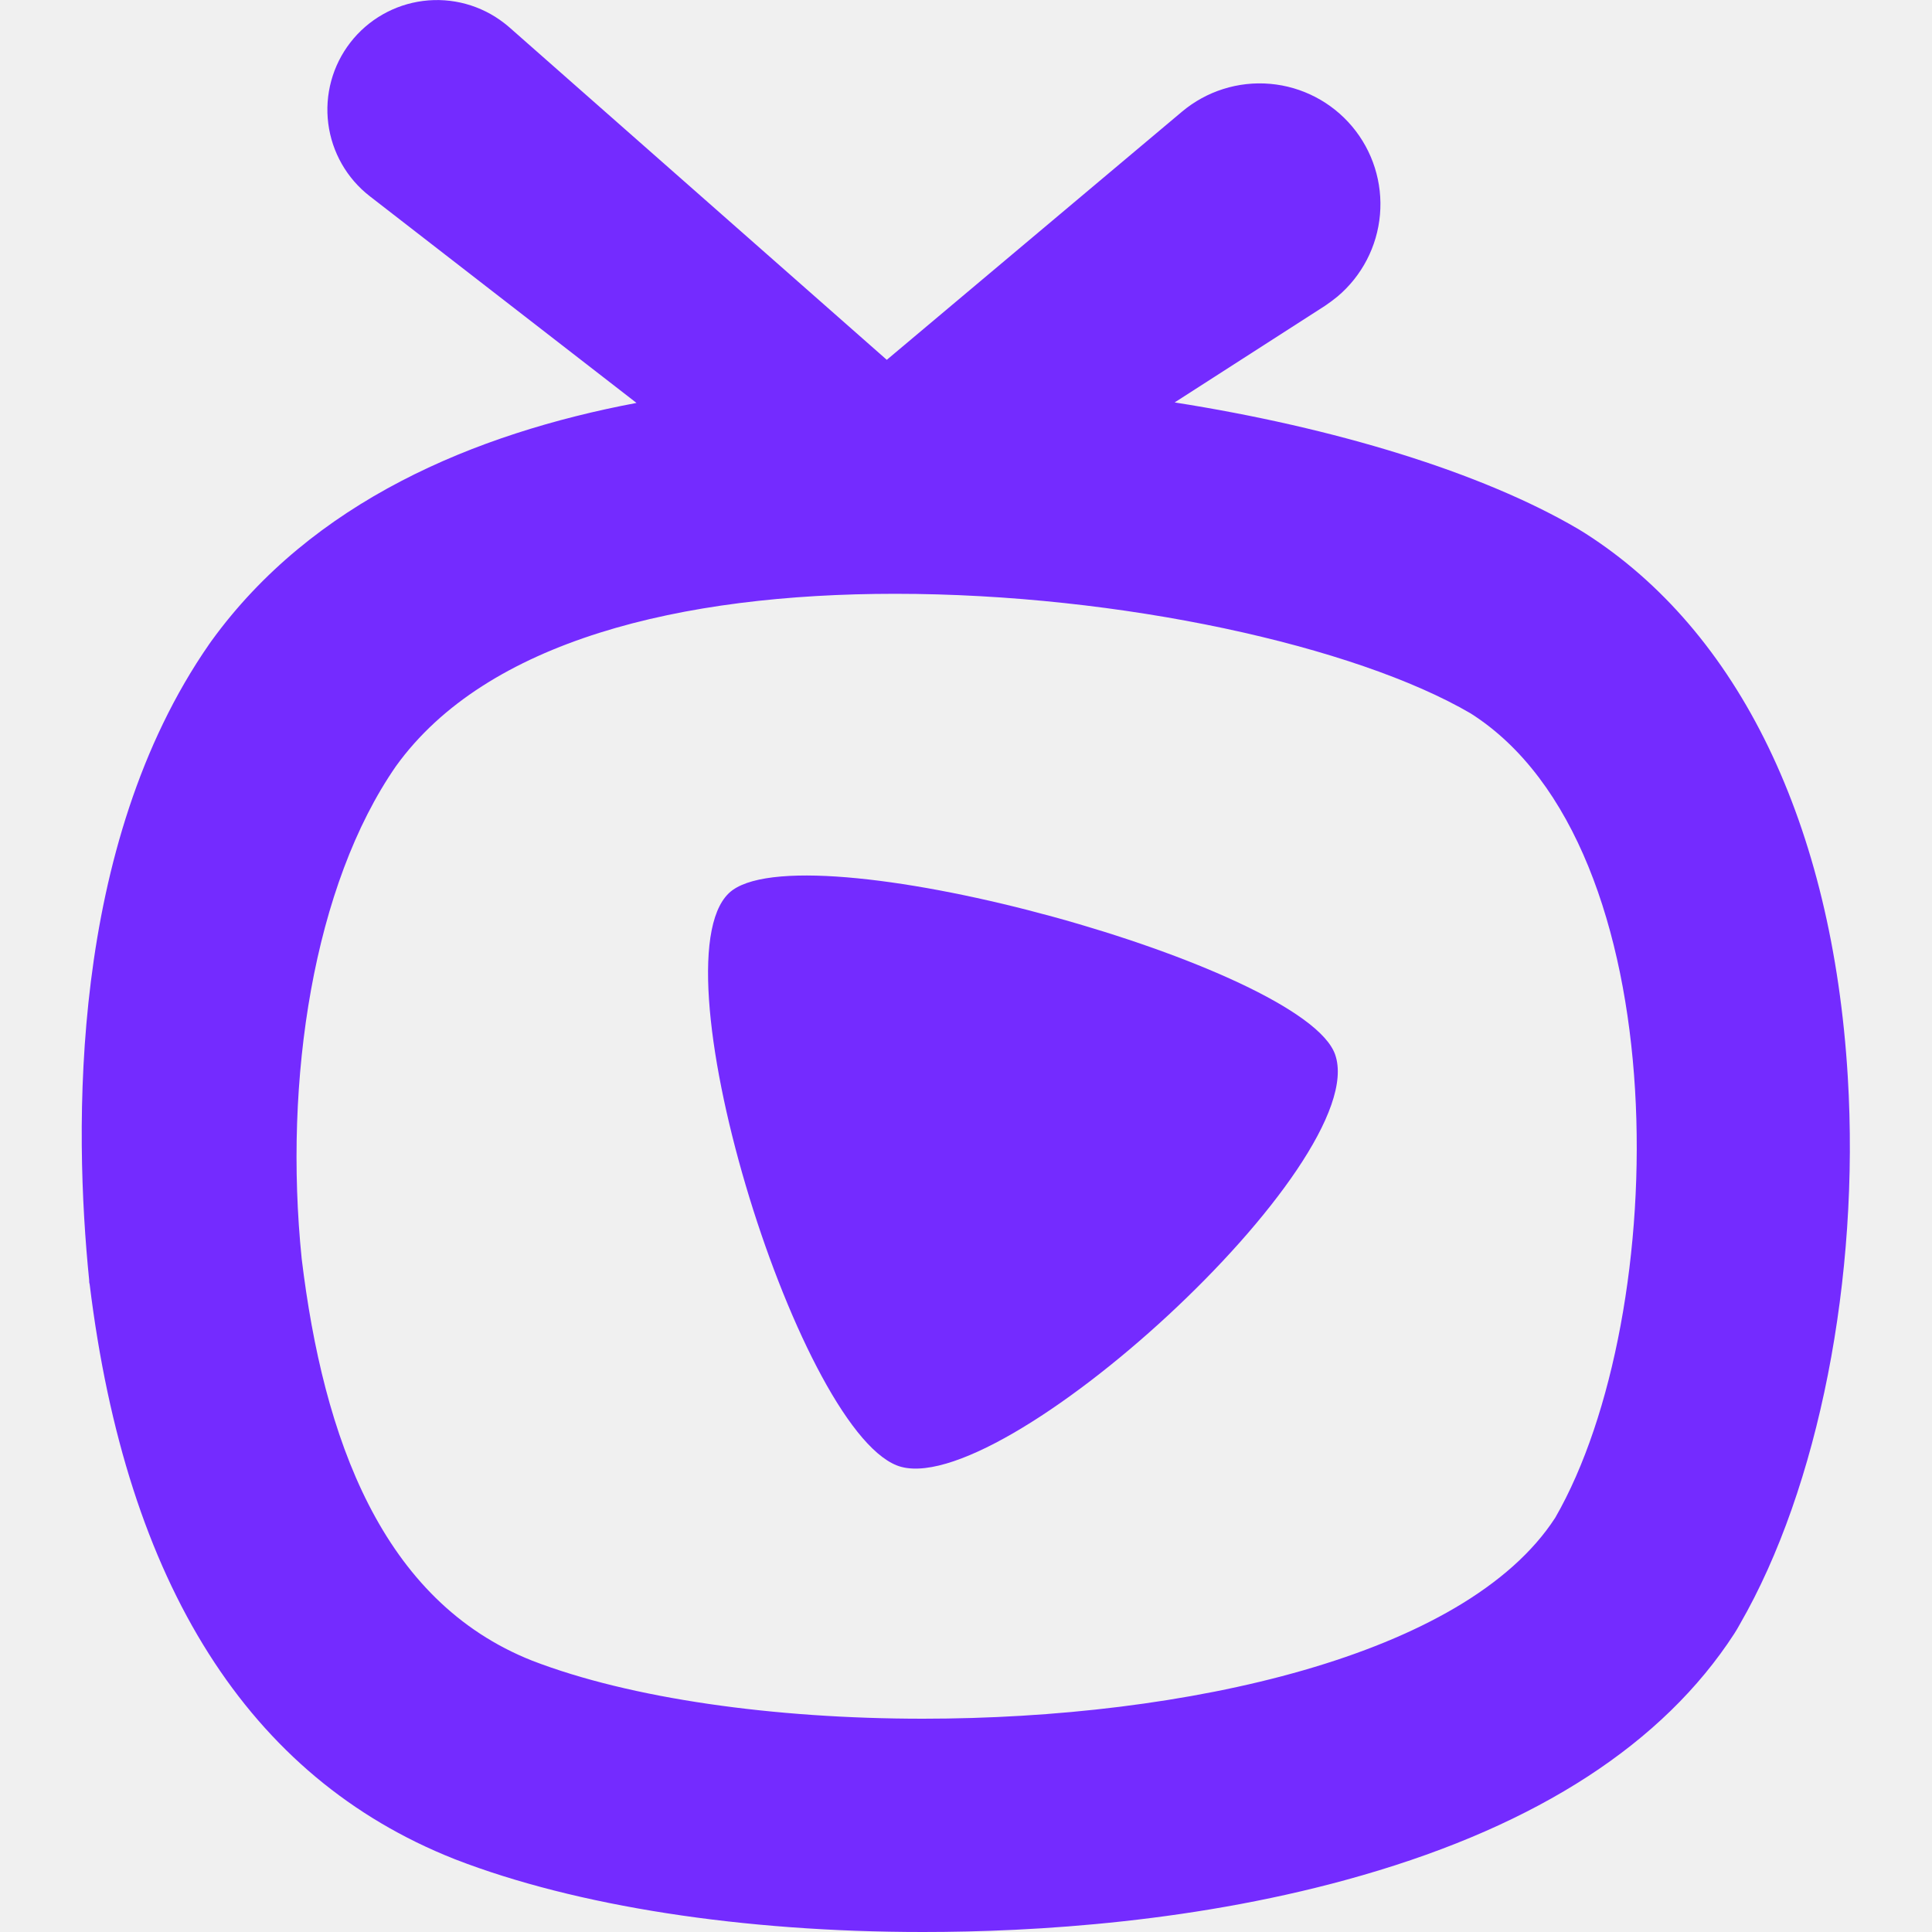
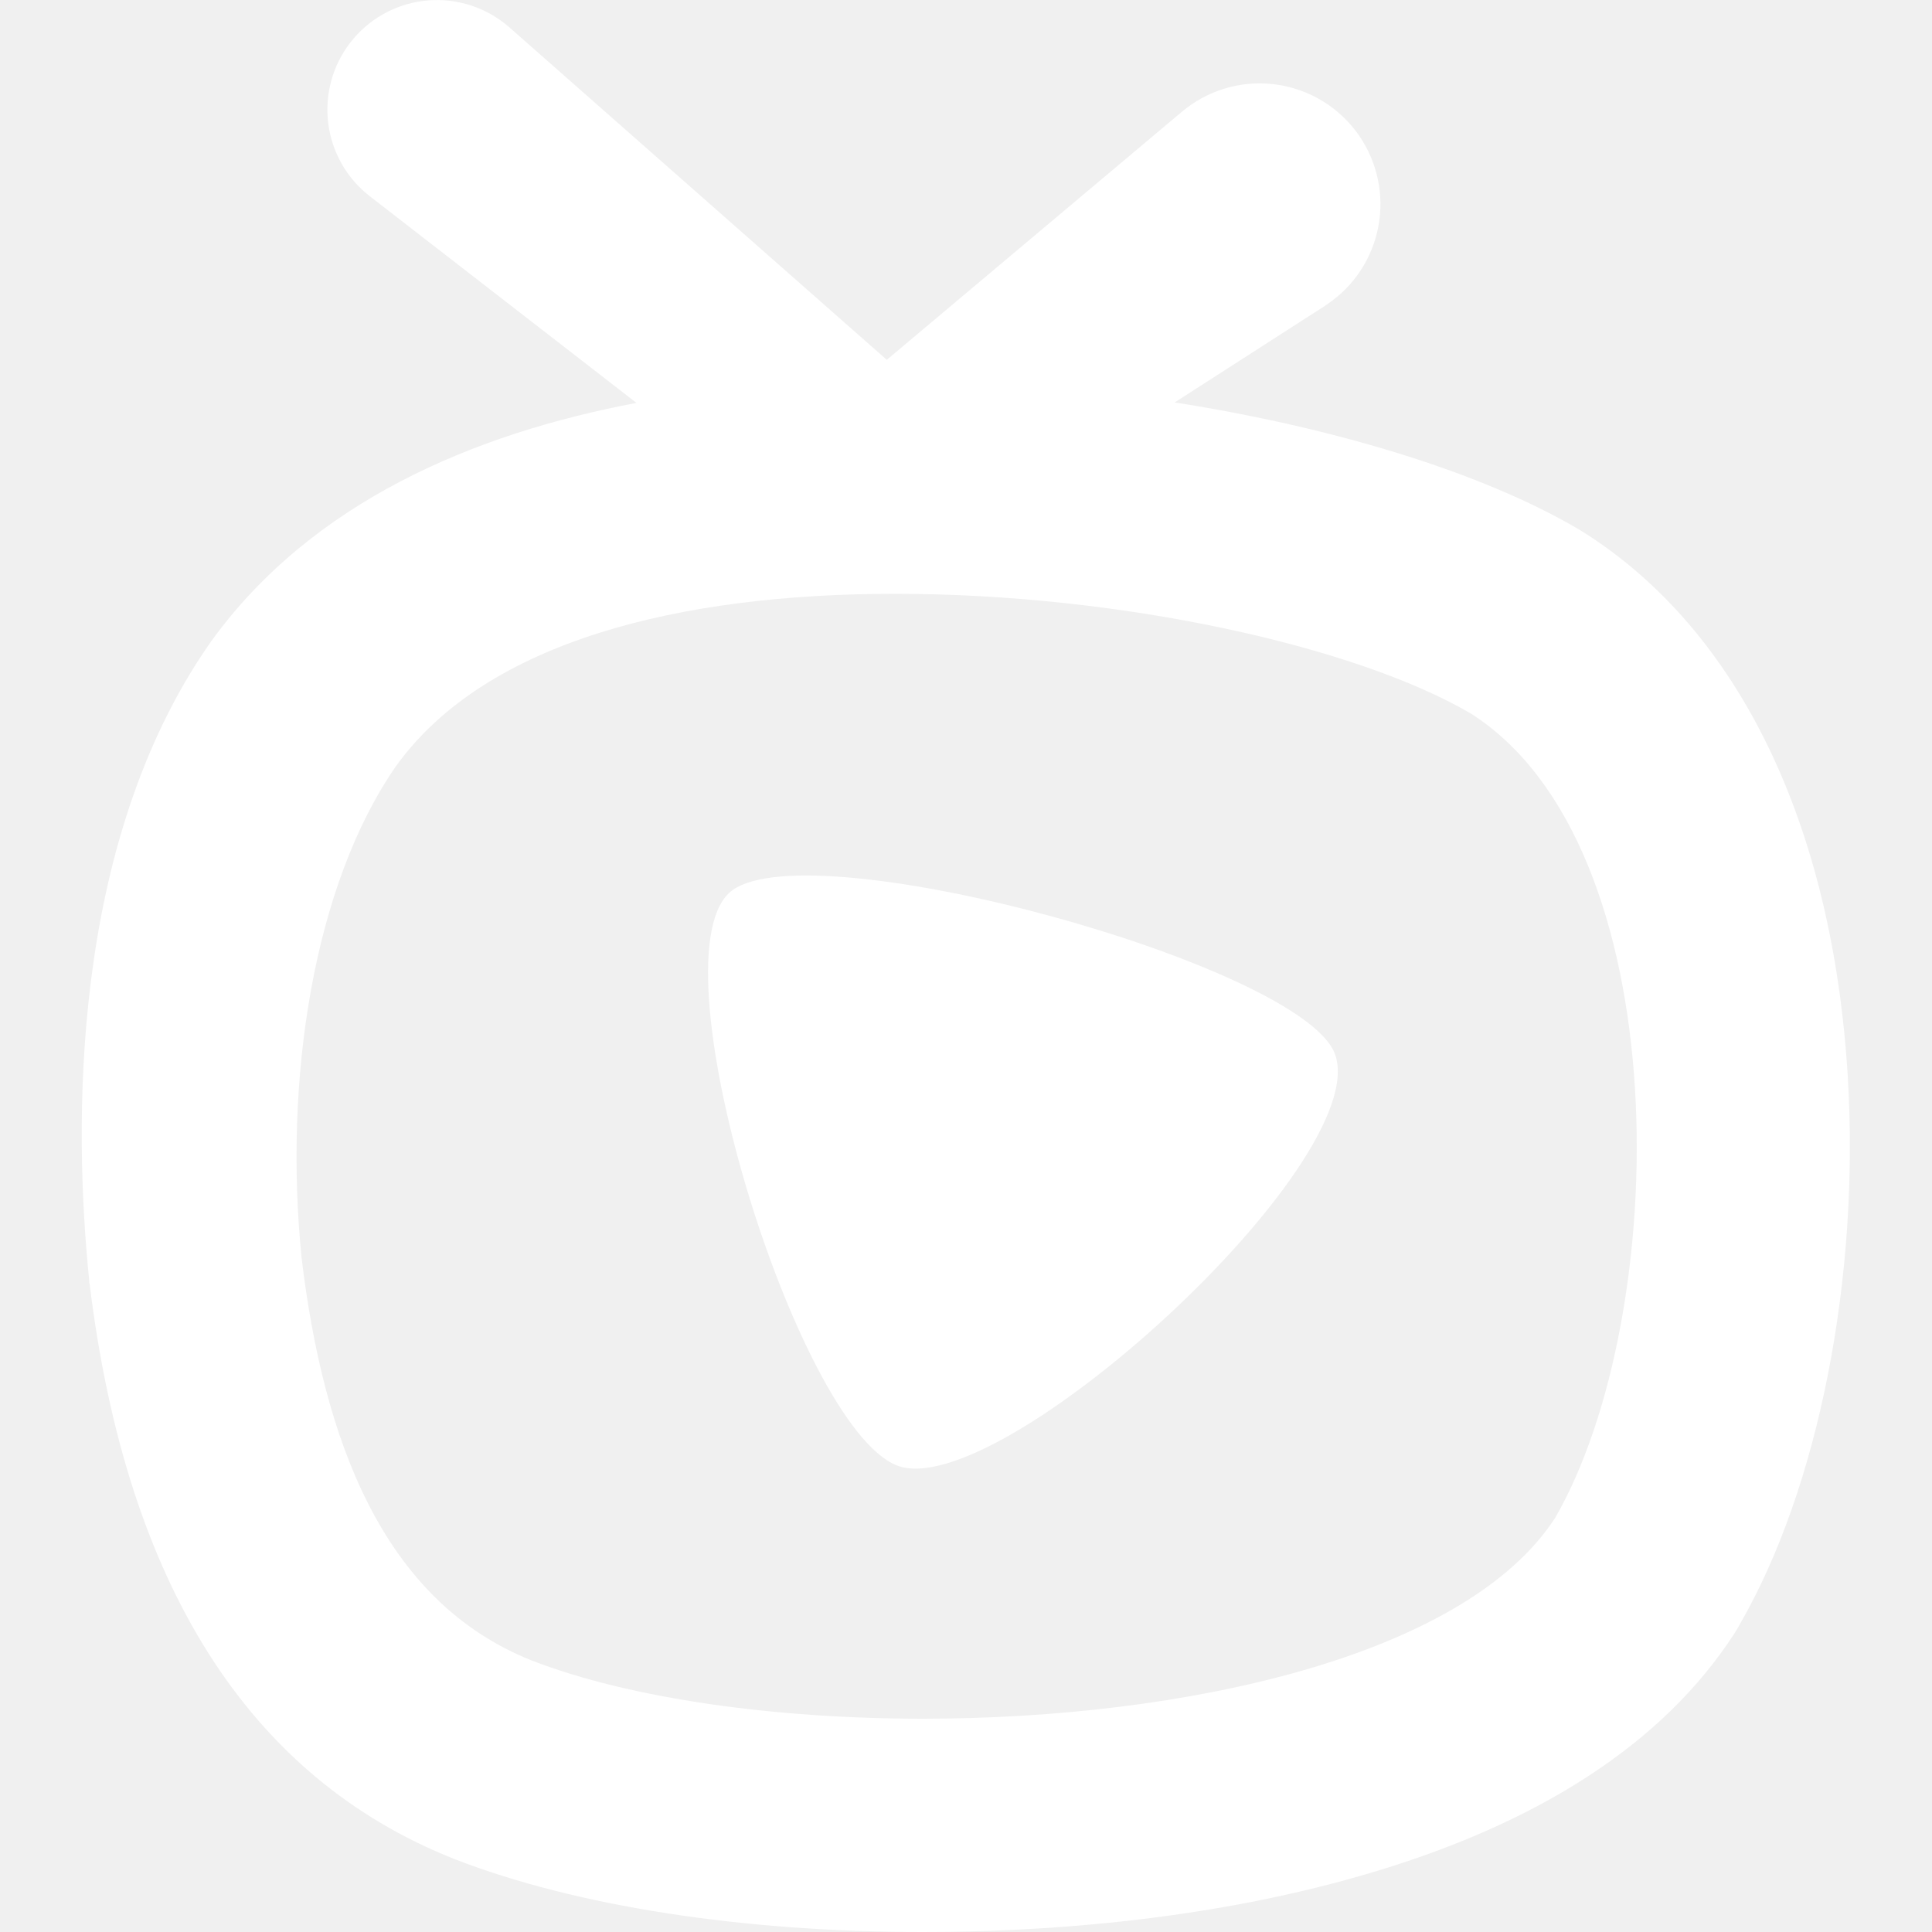
<svg xmlns="http://www.w3.org/2000/svg" width="200" height="200" viewBox="0 0 200 200" fill="none">
-   <g clip-path="url(#clip0_1113_4480)">
-     <path d="M191.28 111.44C189.7 85.32 180 65.34 164.07 55.19L163.37 54.76C153.37 48.89 138.15 44.26 121.6 41.66L137.16 31.66C137.57 31.38 138.04 31.04 138.44 30.71C140.979 28.578 142.567 25.524 142.855 22.22C143.143 18.917 142.107 15.634 139.975 13.095C137.842 10.556 134.788 8.967 131.485 8.679C128.182 8.391 124.899 9.428 122.36 11.56L91.8 37.25L52.73 2.83C52.56 2.68 52.36 2.52 52.18 2.38C51.002 1.468 49.656 0.797 48.218 0.405C46.781 0.013 45.281 -0.092 43.803 0.096C40.818 0.476 38.107 2.026 36.265 4.405C35.353 5.583 34.681 6.929 34.29 8.366C33.898 9.804 33.793 11.304 33.981 12.782C34.361 15.767 35.911 18.478 38.29 20.32L65.89 41.71C49.05 44.89 32.33 51.94 21.89 66.35L21.65 66.69C7.15 87.58 7.65 116.9 9.23 132.51C9.23 132.65 9.23 132.79 9.28 132.93C13.08 164 25.75 184 47 192.43L47.15 192.49C59.67 197.33 76.86 200 95.54 200C107 200 124.2 199 141.06 194.12C159.24 188.87 172.18 180.46 179.53 169.12C179.73 168.8 179.93 168.48 180.12 168.12C188.26 154 192.54 132.27 191.28 111.44ZM161 157.11C151.71 171.47 122.65 177.92 95.54 177.92C80.08 177.92 65.26 175.83 55.11 171.92C39.5 165.75 33.47 148.83 31.23 130.3C29.34 111.77 32.44 91.63 41 79.3C50.37 66.3 70.54 61.47 92.66 61.47C116.06 61.47 140.33 66.89 152.24 73.85C173.87 87.58 173.07 136.16 161 157.11Z" fill="#742BFF" />
-     <path d="M75.84 92.14C67.23 98.31 82.39 147.59 92.84 151.7C103.29 155.81 142.15 120.33 138.21 109.16C135 100 84.44 86 75.84 92.14Z" fill="#742BFF" />
+   <g clip-path="url(#clip0_1113_4641)">
+     <path d="M191.28 111.44C189.7 85.32 180 65.34 164.07 55.19L163.37 54.76C153.37 48.89 138.15 44.26 121.6 41.66L137.16 31.66C137.57 31.38 138.04 31.04 138.44 30.71C140.979 28.578 142.567 25.524 142.855 22.22C143.143 18.917 142.107 15.634 139.975 13.095C137.842 10.556 134.788 8.967 131.485 8.679C128.182 8.391 124.899 9.428 122.36 11.56L91.8 37.25L52.73 2.83C52.56 2.68 52.36 2.52 52.18 2.38C51.002 1.468 49.656 0.797 48.218 0.405C46.781 0.013 45.281 -0.092 43.803 0.096C40.818 0.476 38.107 2.026 36.265 4.405C35.353 5.583 34.681 6.929 34.29 8.366C33.898 9.804 33.793 11.304 33.981 12.782C34.361 15.767 35.911 18.478 38.29 20.32L65.89 41.71C49.05 44.89 32.33 51.94 21.89 66.35L21.65 66.69C7.15 87.58 7.65 116.9 9.23 132.51C9.23 132.65 9.23 132.79 9.28 132.93C13.08 164 25.75 184 47 192.43L47.15 192.49C59.67 197.33 76.86 200 95.54 200C107 200 124.2 199 141.06 194.12C159.24 188.87 172.18 180.46 179.53 169.12C179.73 168.8 179.93 168.48 180.12 168.12C188.26 154 192.54 132.27 191.28 111.44ZM161 157.11C151.71 171.47 122.65 177.92 95.54 177.92C80.08 177.92 65.26 175.83 55.11 171.92C39.5 165.75 33.47 148.83 31.23 130.3C29.34 111.77 32.44 91.63 41 79.3C50.37 66.3 70.54 61.47 92.66 61.47C116.06 61.47 140.33 66.89 152.24 73.85C173.87 87.58 173.07 136.16 161 157.11Z" fill="white" />
+     <path d="M75.84 92.14C67.23 98.31 82.39 147.59 92.84 151.7C103.29 155.81 142.15 120.33 138.21 109.16C135 100 84.44 86 75.84 92.14Z" fill="white" />
  </g>
  <defs>
-     <clipPath id="clip0_1113_4480">
+     <clipPath id="clip0_1113_4641">
      <rect width="200" height="200" fill="white" />
    </clipPath>
  </defs>
</svg>
